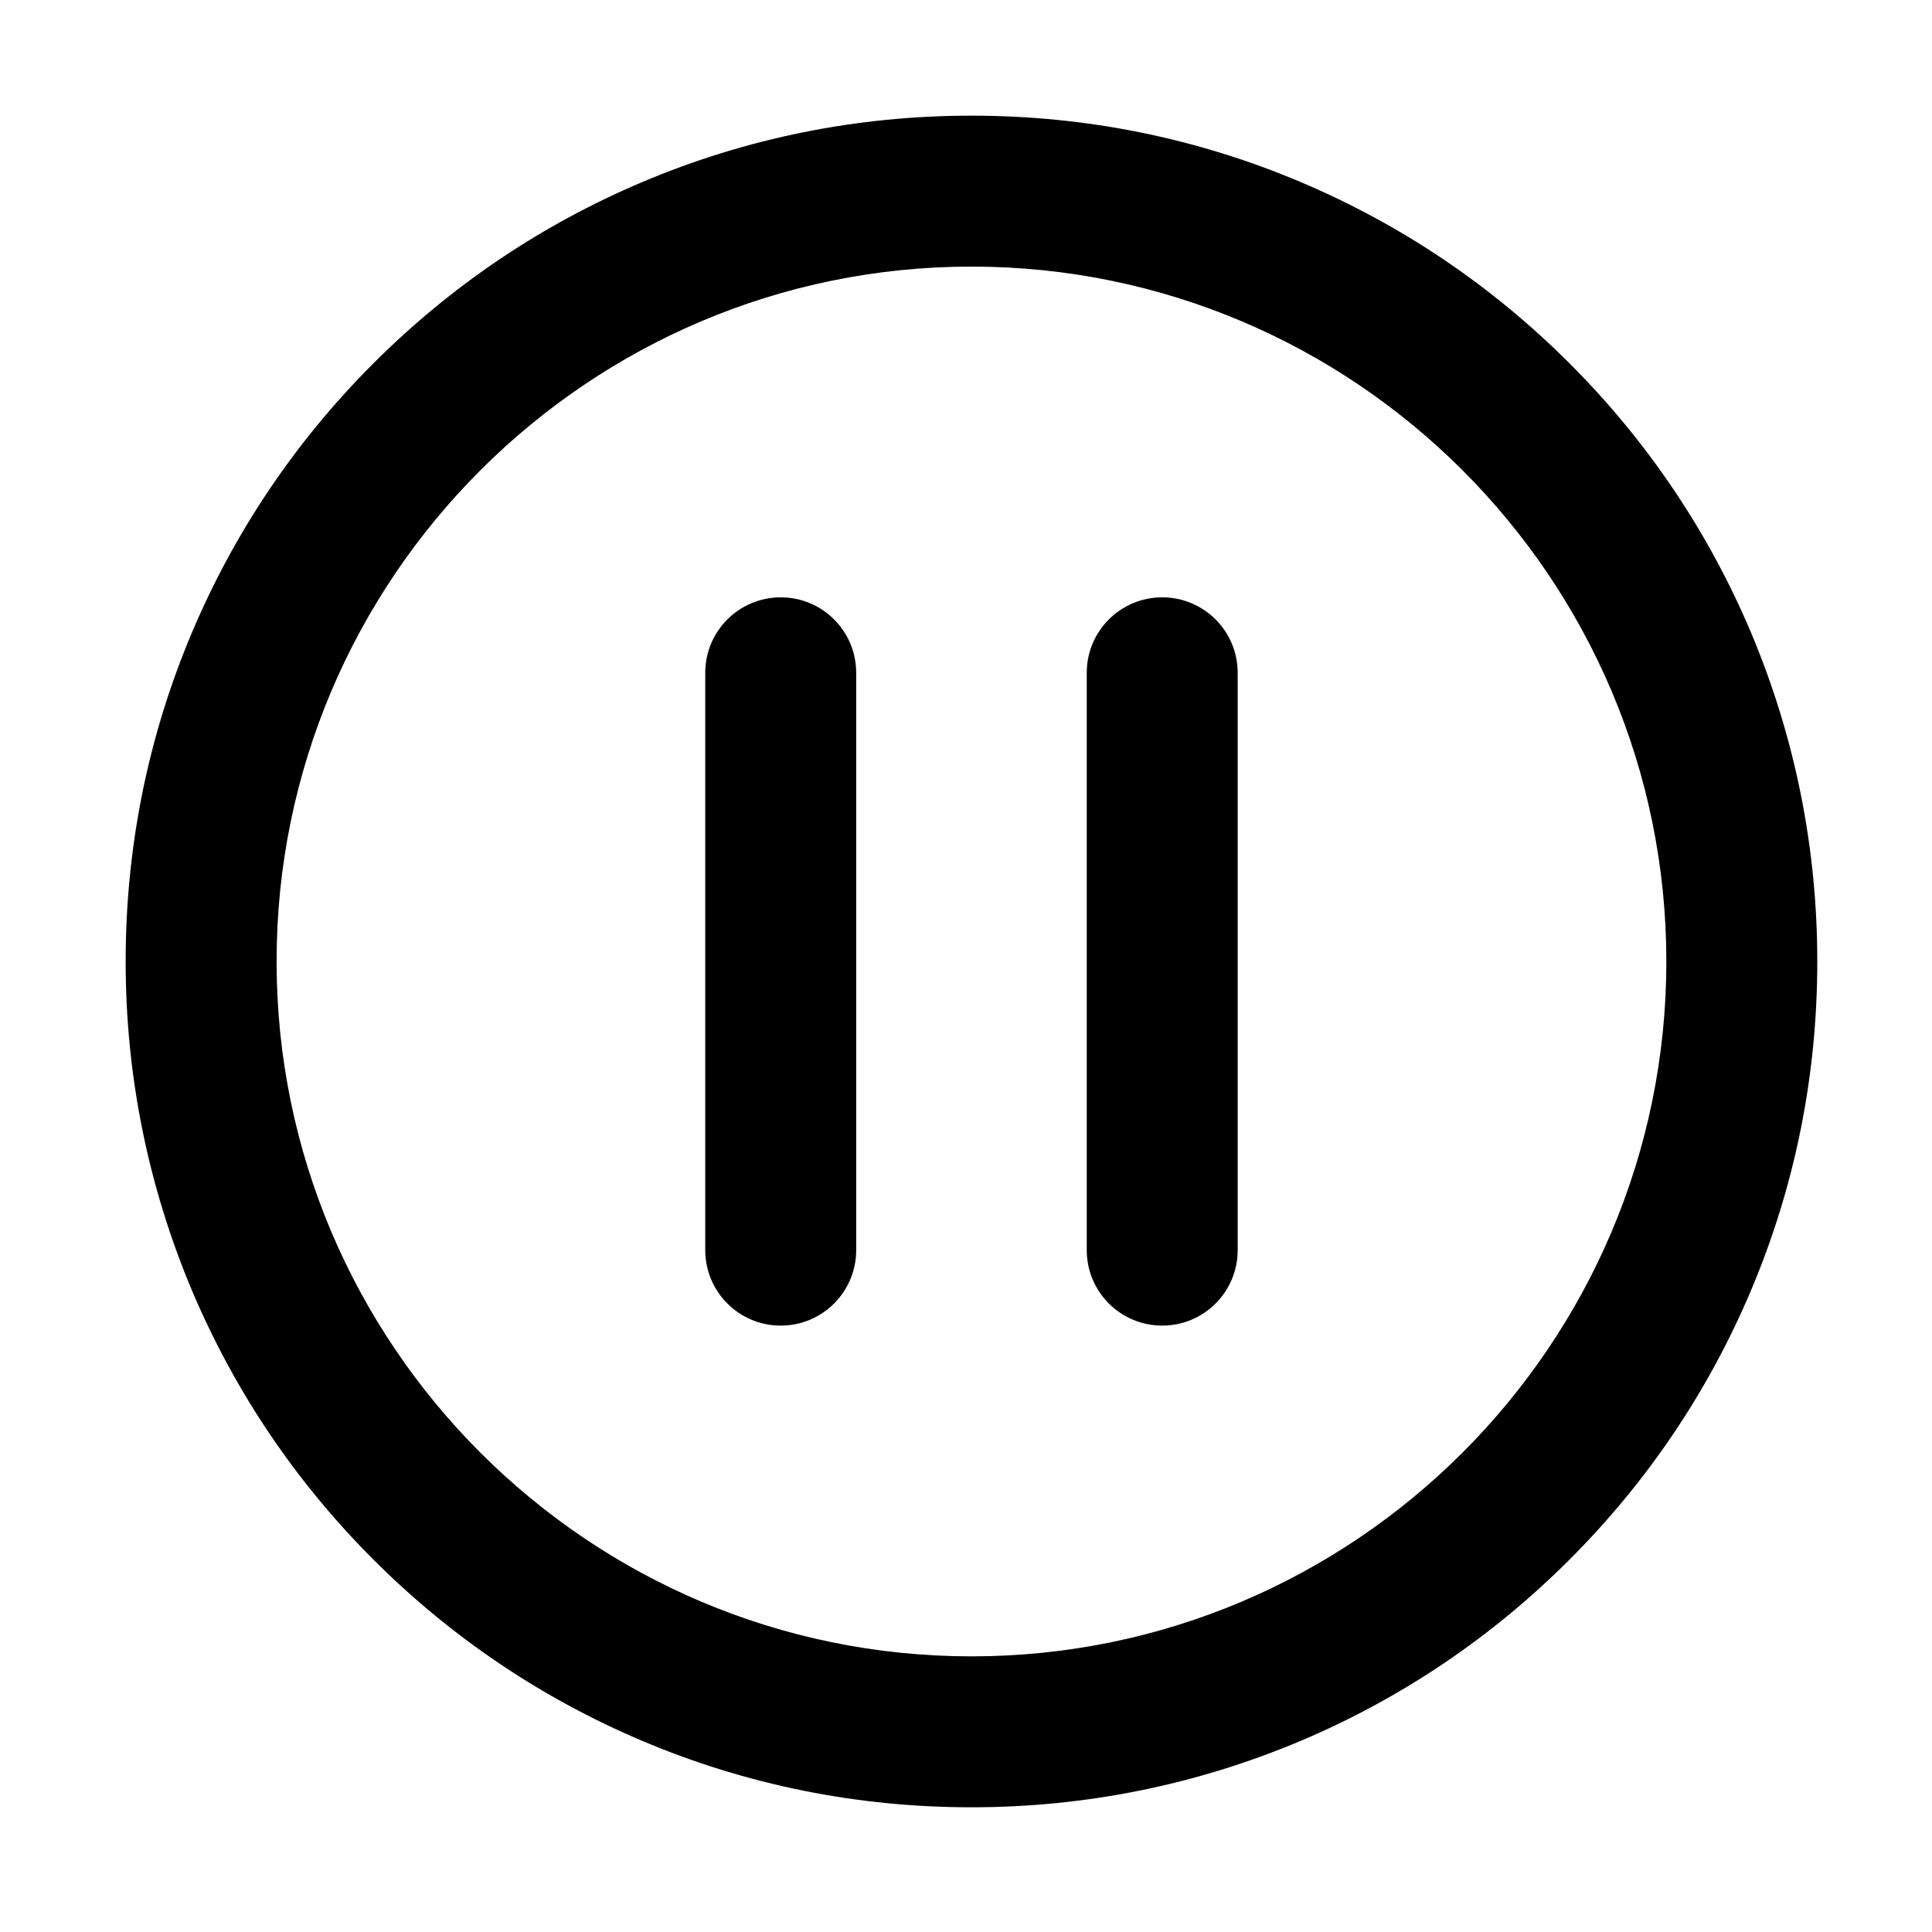
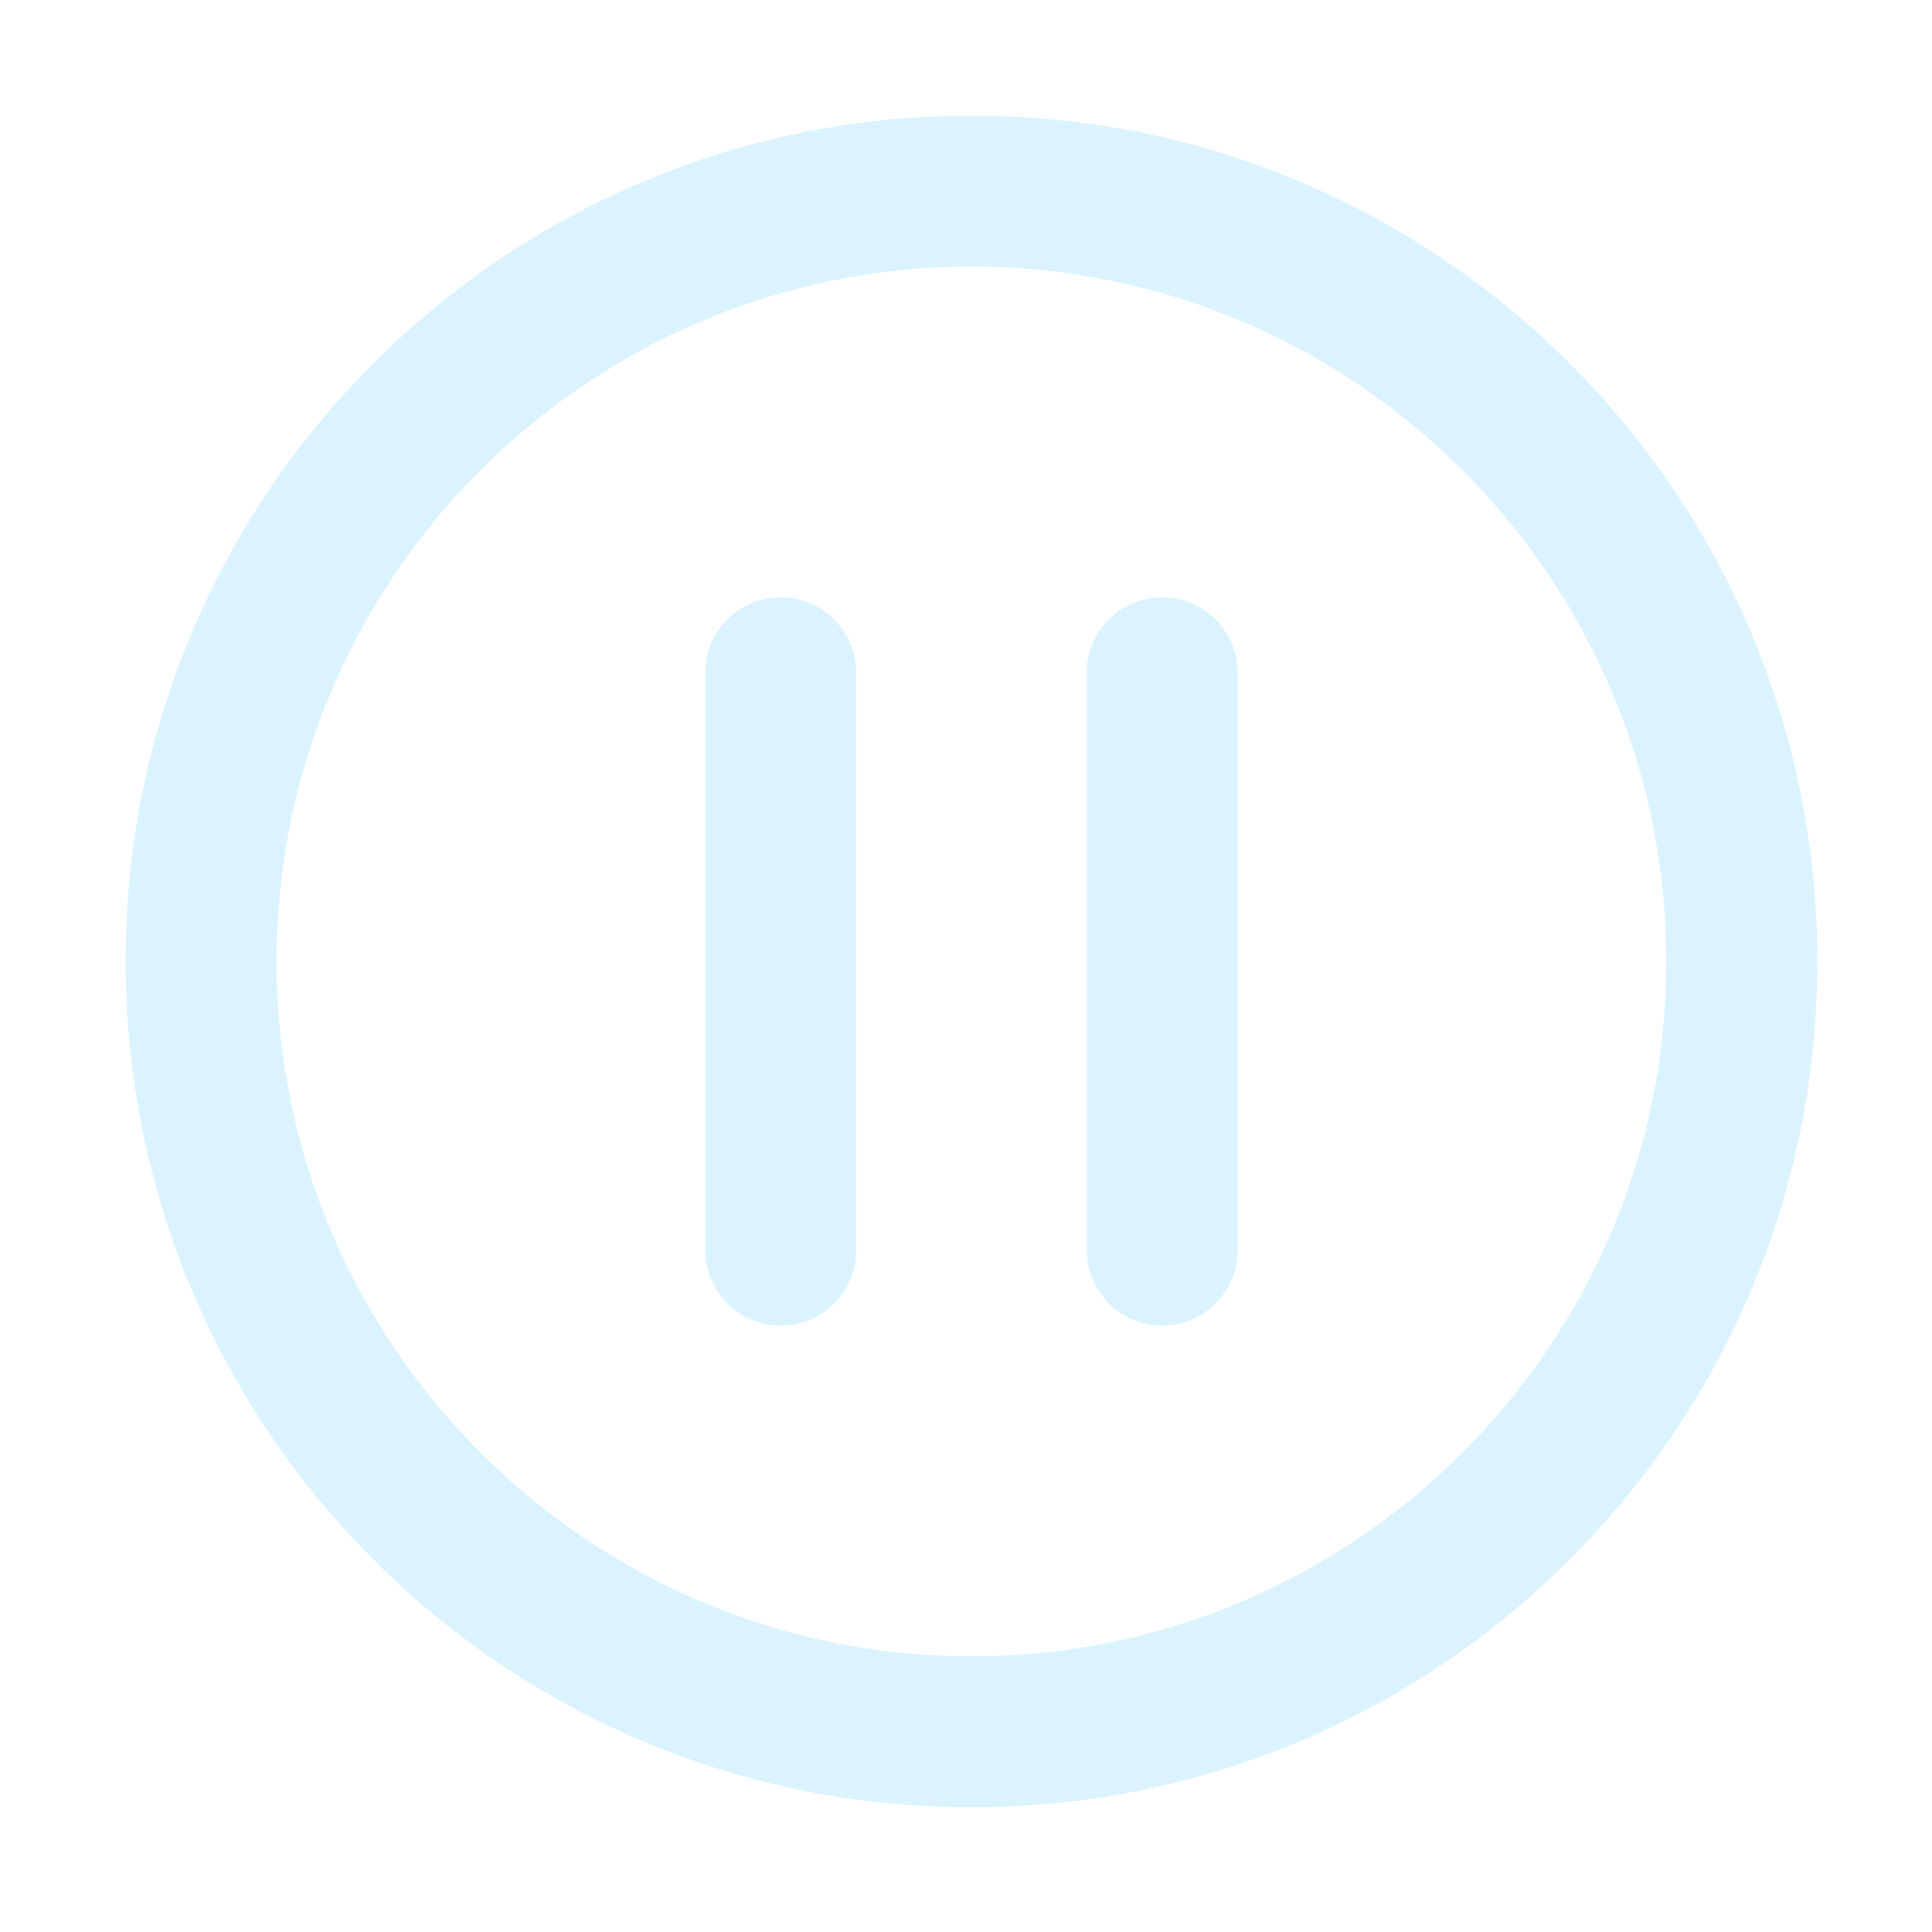
<svg xmlns="http://www.w3.org/2000/svg" t="1642081896052" class="icon" viewBox="0 0 1024 1024" version="1.1" p-id="970" width="200" height="200">
  <defs>
    <style type="text/css" />
  </defs>
-   <path d="M928 335.1c-22.6-53.4-54.9-101.3-96.1-142.5-41.2-41.2-89.1-73.5-142.5-96.1-55.3-23.4-114-35.2-174.5-35.2S395.7 73.1 340.4 96.5c-53.4 22.6-101.3 54.9-142.5 96.1-41.2 41.2-73.5 89.1-96.1 142.5-23.4 55.3-35.2 114-35.2 174.5s11.9 119.2 35.2 174.5c22.6 53.4 54.9 101.3 96.1 142.5 41.2 41.2 89.1 73.5 142.5 96.1 55.3 23.4 114 35.2 174.5 35.2s119.2-11.9 174.5-35.2c53.4-22.6 101.3-54.9 142.5-96.1 41.2-41.2 73.5-89.1 96.1-142.5 23.4-55.3 35.2-114 35.2-174.5S951.3 390.4 928 335.1zM514.9 877.9c-203.1 0-368.3-165.2-368.3-368.3 0-203.1 165.2-368.3 368.3-368.3 203.1 0 368.3 165.2 368.3 368.3 0 203-165.2 368.3-368.3 368.3z" p-id="971" />
-   <path d="M413.8 316.6c-22.1 0-40 17.9-40 40v306c0 22.1 17.9 40 40 40s40-17.9 40-40v-306c0-22.1-17.9-40-40-40zM616 316.6c-22.1 0-40 17.9-40 40v306c0 22.1 17.9 40 40 40s40-17.9 40-40v-306c0-22.1-17.9-40-40-40z" p-id="972" />
+   <path d="M928 335.1c-22.6-53.4-54.9-101.3-96.1-142.5-41.2-41.2-89.1-73.5-142.5-96.1-55.3-23.4-114-35.2-174.5-35.2S395.7 73.1 340.4 96.5c-53.4 22.6-101.3 54.9-142.5 96.1-41.2 41.2-73.5 89.1-96.1 142.5-23.4 55.3-35.2 114-35.2 174.5s11.9 119.2 35.2 174.5c22.6 53.4 54.9 101.3 96.1 142.5 41.2 41.2 89.1 73.5 142.5 96.1 55.3 23.4 114 35.2 174.5 35.2s119.2-11.9 174.5-35.2c53.4-22.6 101.3-54.9 142.5-96.1 41.2-41.2 73.5-89.1 96.1-142.5 23.4-55.3 35.2-114 35.2-174.5S951.3 390.4 928 335.1zM514.9 877.9c-203.1 0-368.3-165.2-368.3-368.3 0-203.1 165.2-368.3 368.3-368.3 203.1 0 368.3 165.2 368.3 368.3 0 203-165.2 368.3-368.3 368.3z" p-id="971" fill="#daf3fe" />
+   <path d="M413.8 316.6c-22.1 0-40 17.9-40 40v306c0 22.1 17.9 40 40 40s40-17.9 40-40v-306c0-22.1-17.9-40-40-40zM616 316.6c-22.1 0-40 17.9-40 40v306c0 22.1 17.9 40 40 40s40-17.9 40-40v-306c0-22.1-17.9-40-40-40z" p-id="972" fill="#daf3fe" />
</svg>
